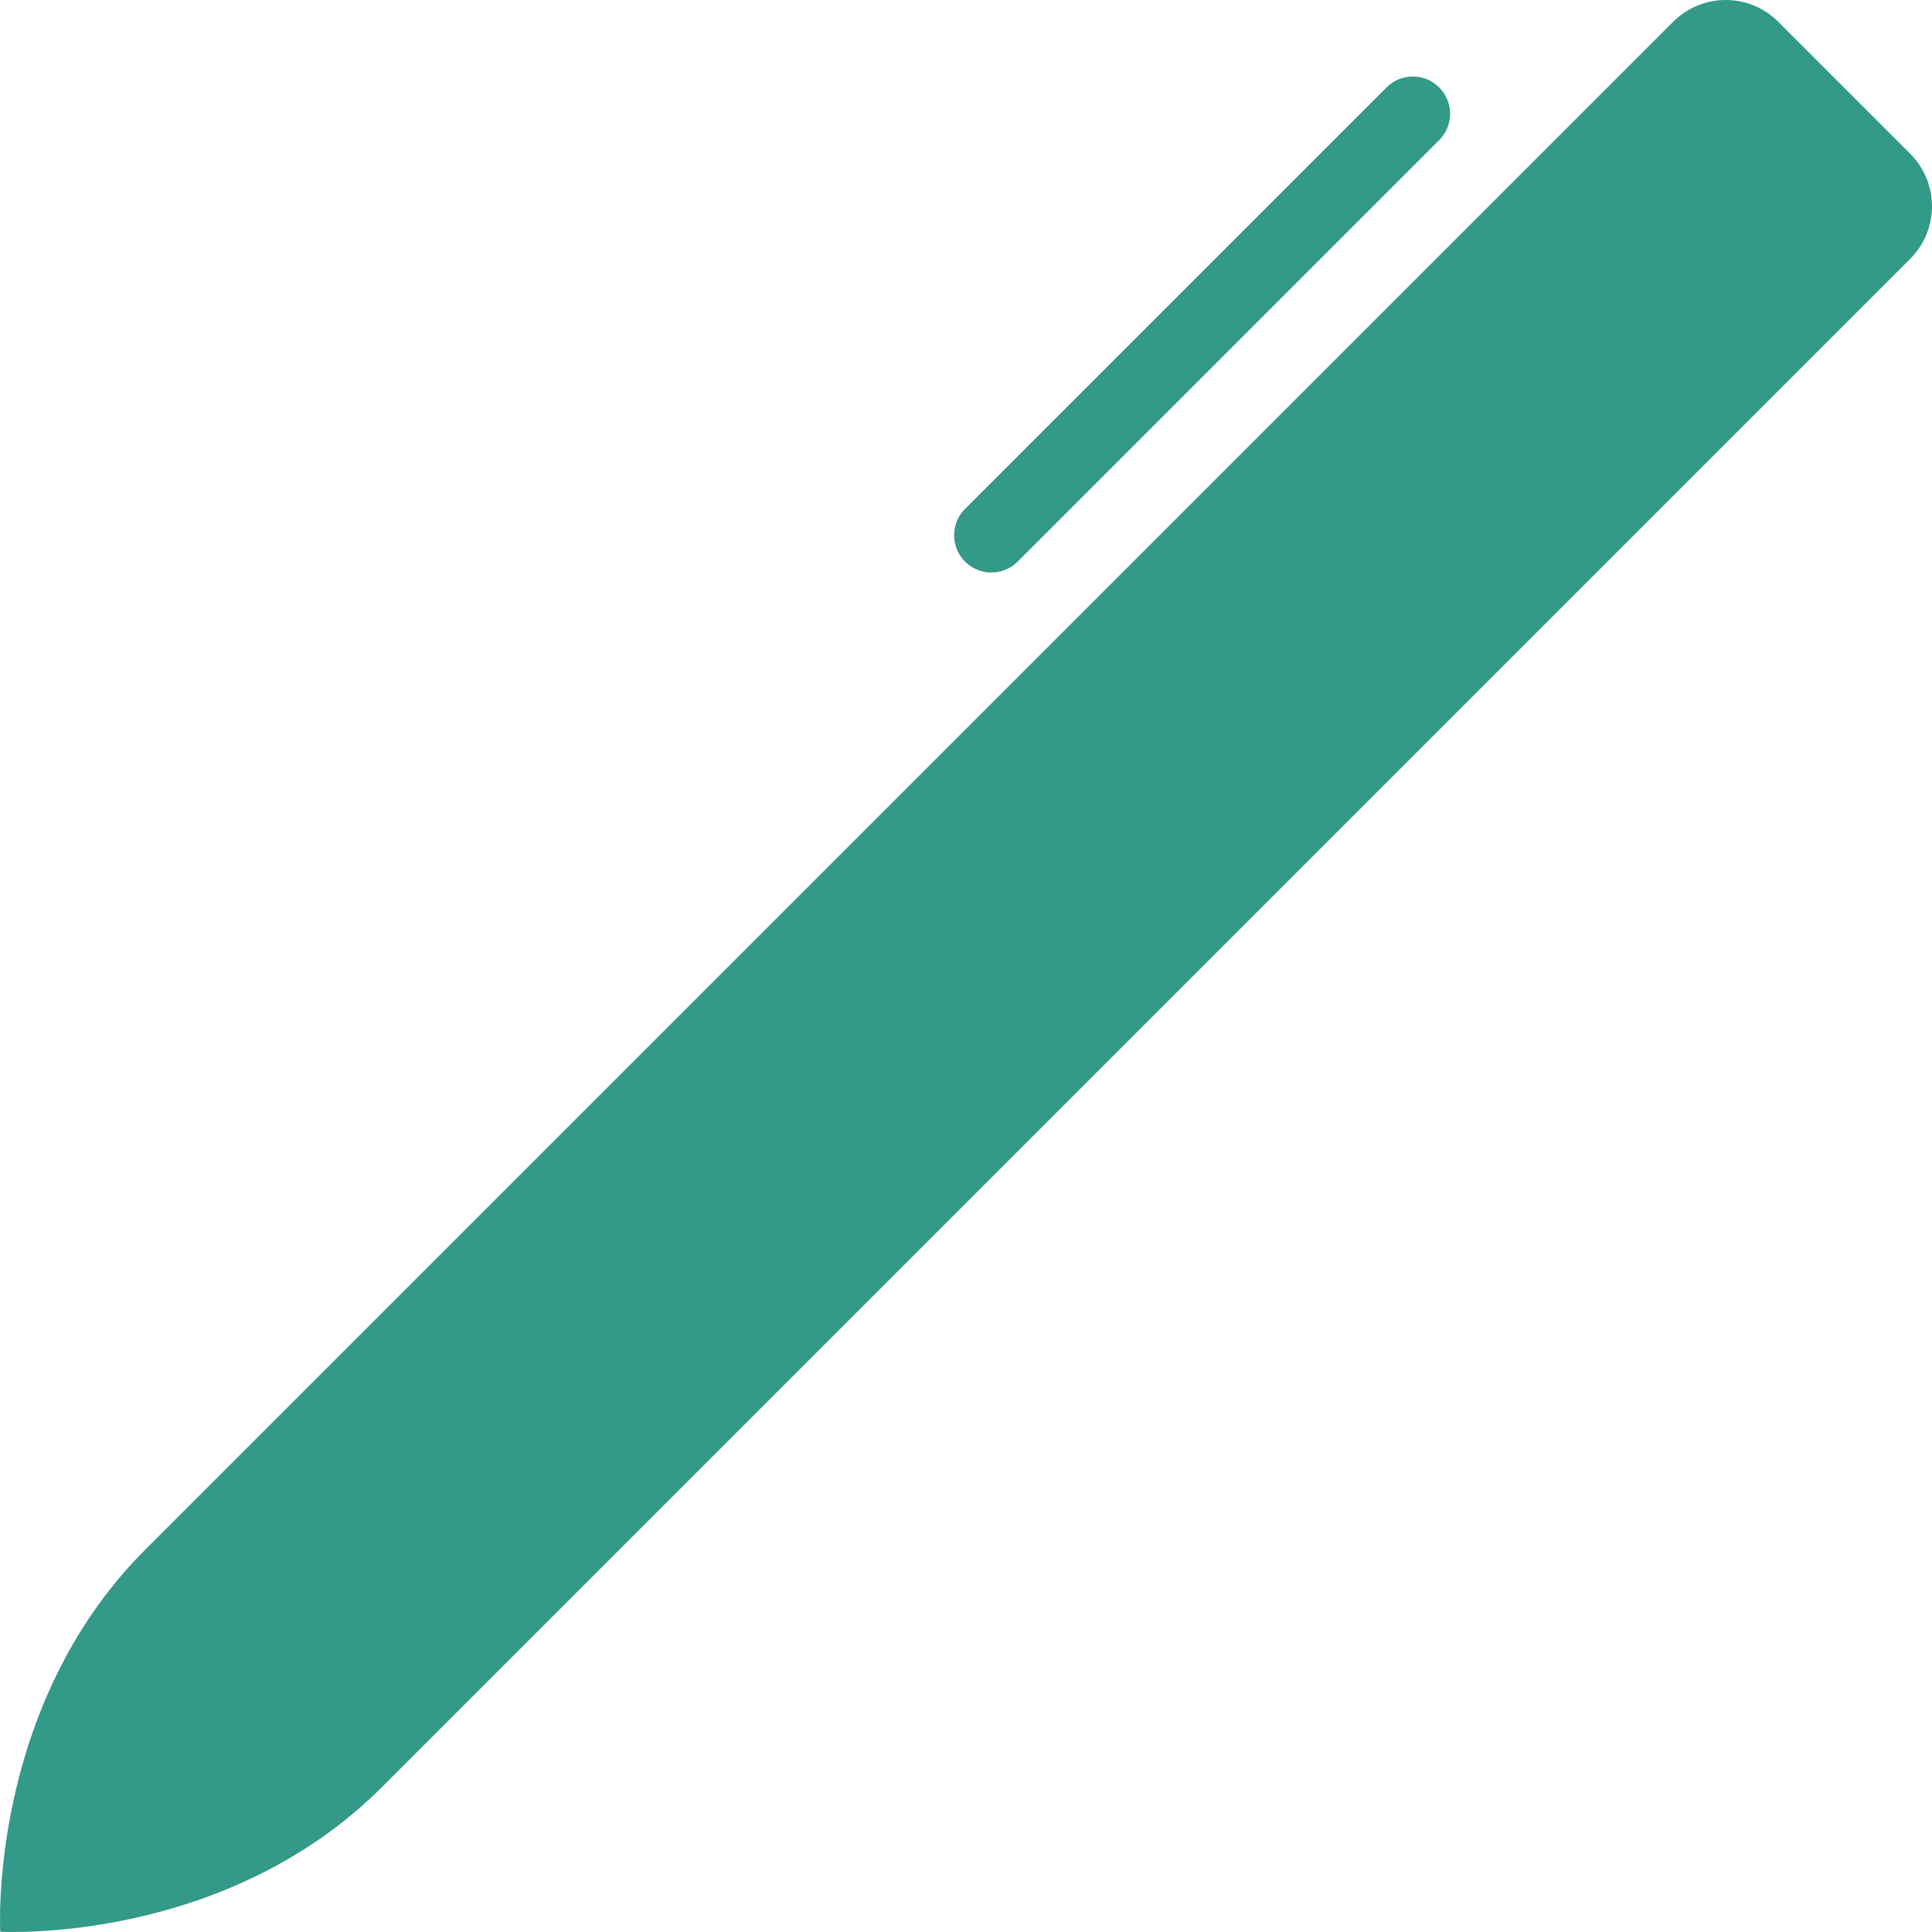
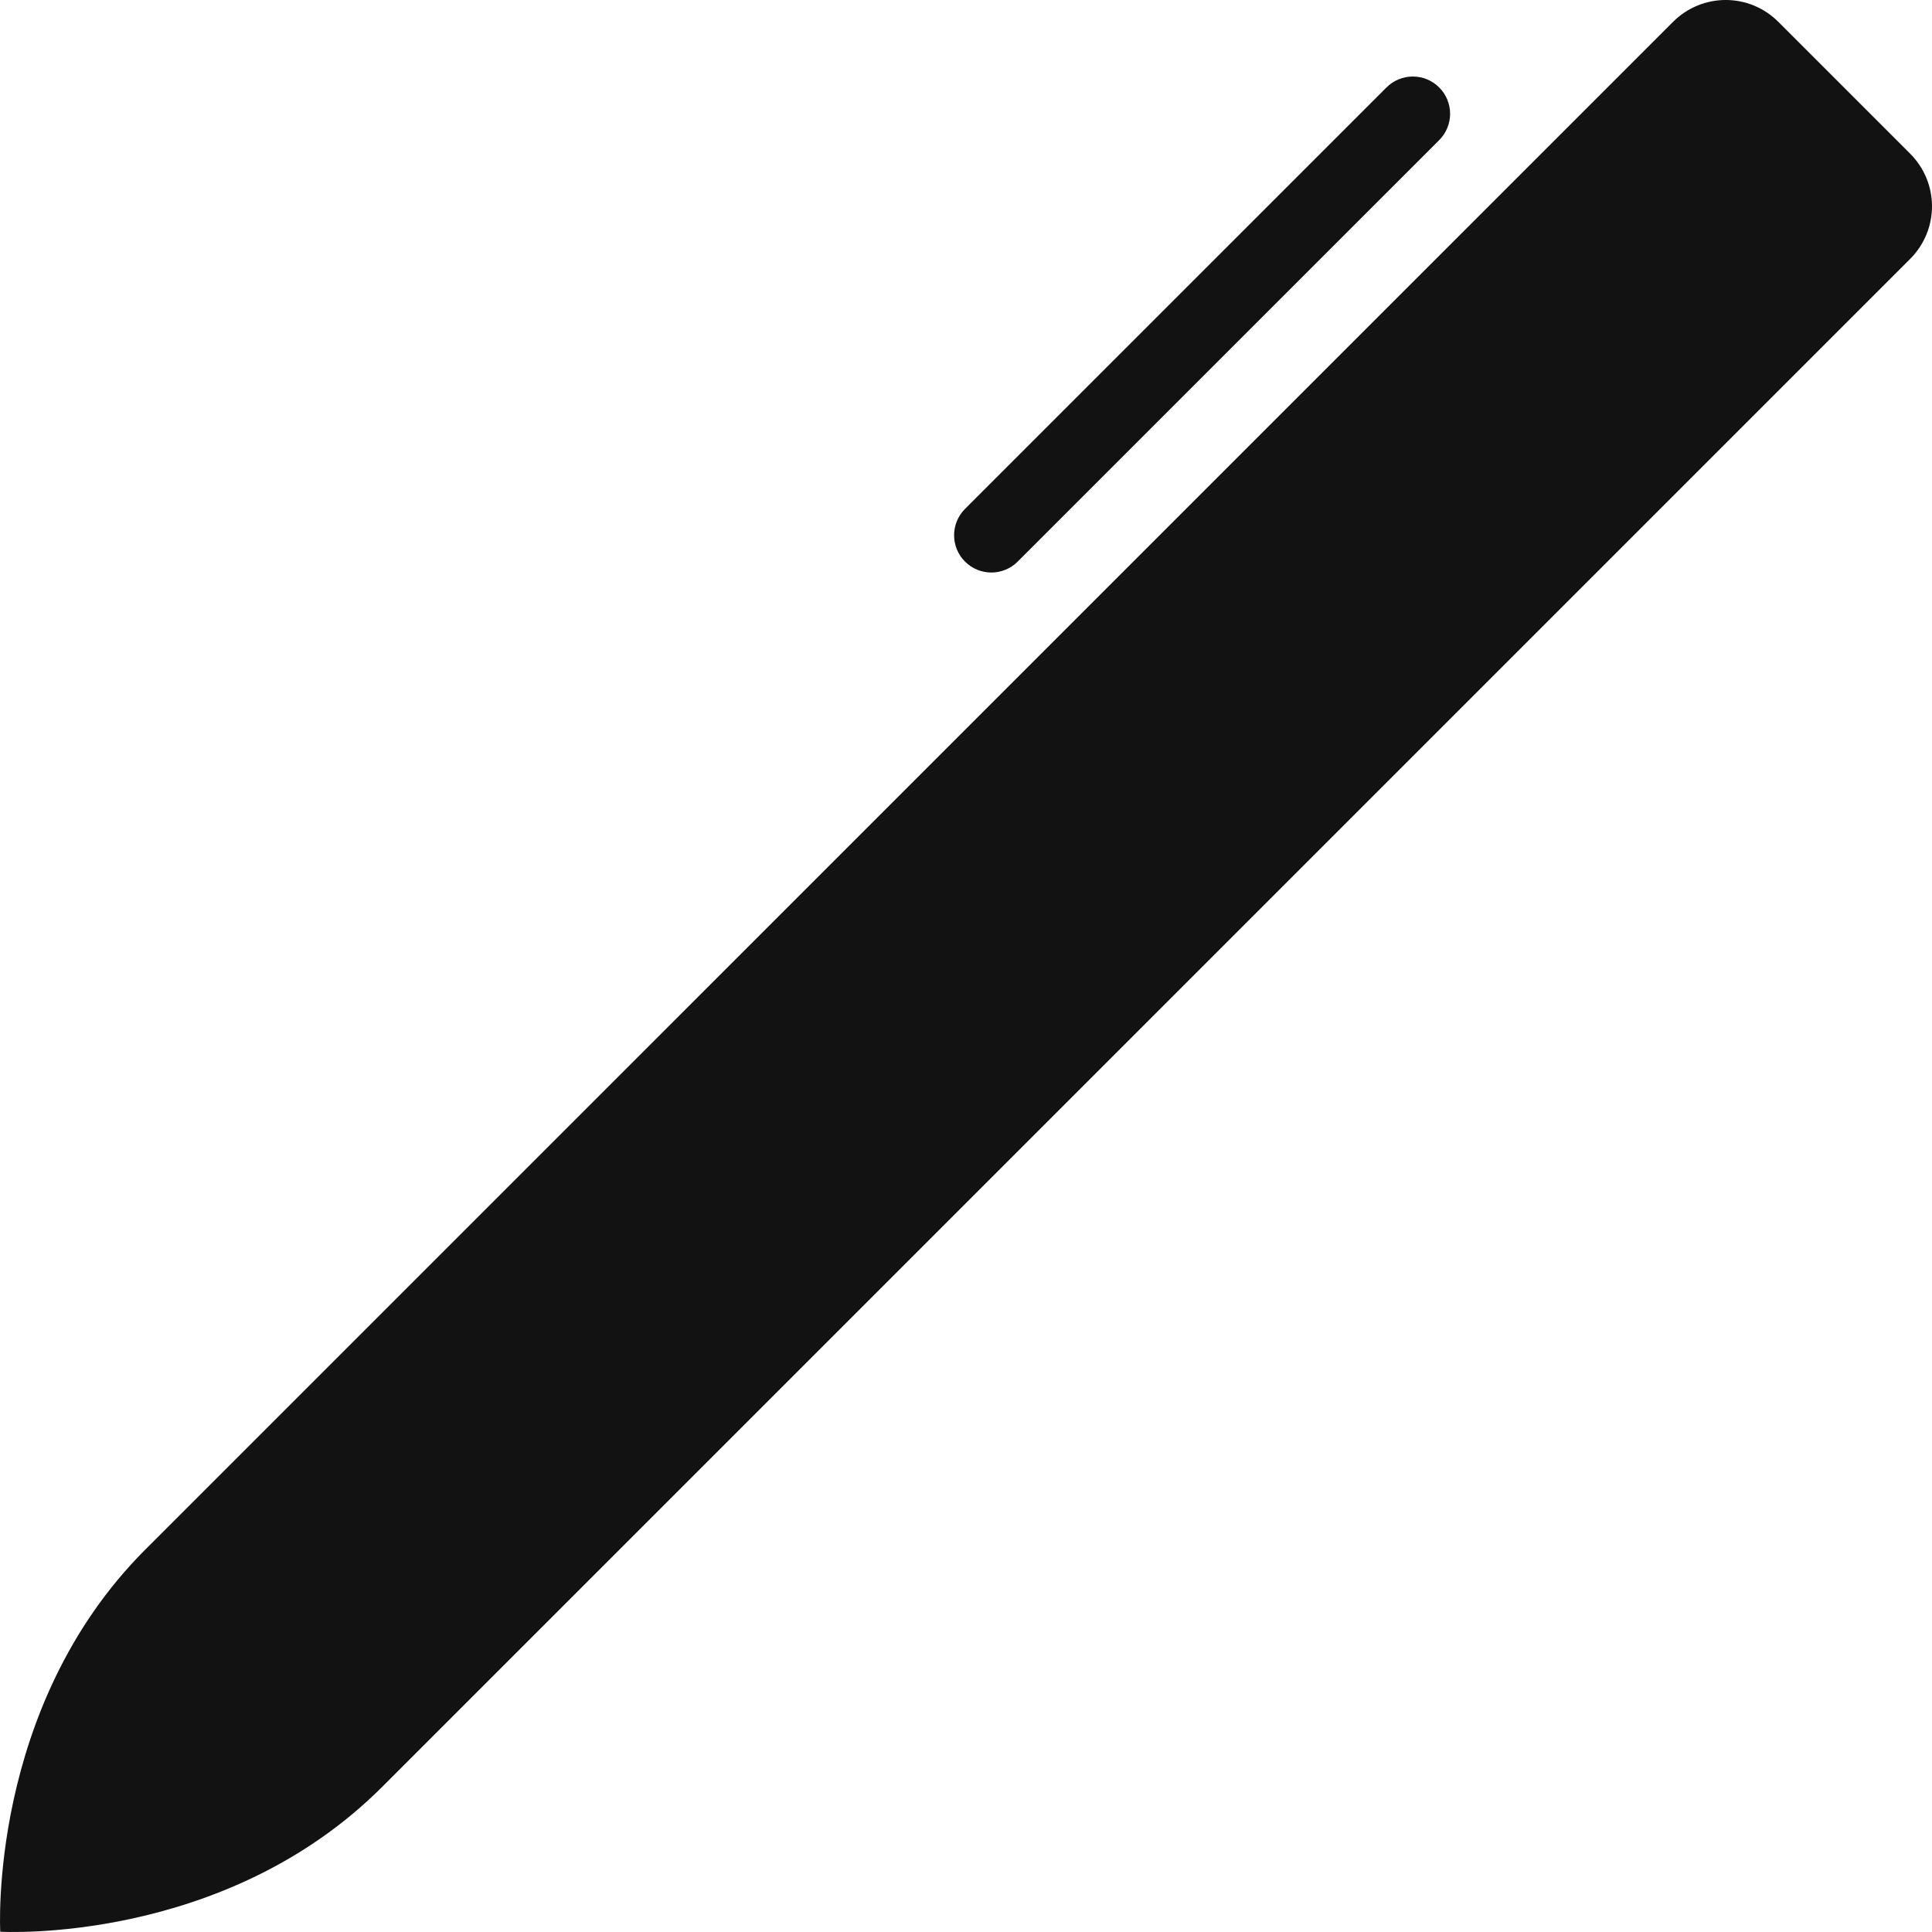
- <svg xmlns="http://www.w3.org/2000/svg" width="500" height="500" viewBox="0 0 132.292 132.292" version="1.1" id="svg8">
+ <svg xmlns="http://www.w3.org/2000/svg" id="svg8" version="1.1" viewBox="0 0 132.292 132.292" height="500" width="500">
  <defs id="defs2" />
-   <g id="layer4" style="display:none">
-     <rect y="-132.292" x="-5.5511151e-17" height="132.292" width="132.292" id="rect952" style="opacity:1;fill:#339989;fill-opacity:1;stroke:none;stroke-width:1.125;stroke-opacity:1" rx="0" transform="scale(1,-1)" />
+   <g style="display:none" id="layer4">
+     <rect transform="scale(1,-1)" rx="0" style="opacity:1;fill:#339989;fill-opacity:1;stroke:none;stroke-width:1.125;stroke-opacity:1" id="rect952" width="132.292" height="132.292" x="-5.5511151e-17" y="-132.292" />
  </g>
  <g id="layer2">
-     <rect style="display:inline;fill:#339989;fill-opacity:1;stroke:none;stroke-width:8.856;stroke-linecap:round" id="rect34" width="45.917" height="5.102" x="19.532" y="71.365" rx="2.551" ry="2.551" transform="matrix(0.7071146,-0.7070989,0.7071146,0.7070989,0,0)" />
-     <path id="rect81" style="display:inline;fill:#339989;fill-opacity:1;stroke:none;stroke-width:36.44;stroke-linecap:round" d="M 9.937,106.118 114.558,1.499 c 1.999,-1.999 5.217,-1.999 7.215,0 l 9.019,9.019 c 1.999,1.999 1.999,5.217 0,7.215 L 26.172,122.352 c -10.841,10.84 -26.155,9.921 -26.155,9.921 0,0 -0.862,-15.372 9.921,-26.155 z" />
+     <rect transform="matrix(0.7071146,-0.7070989,0.7071146,0.7070989,0,0)" ry="2.551" rx="2.551" y="71.365" x="19.532" height="5.102" width="45.917" id="rect34" style="display:inline;fill:#121212;fill-opacity:1;stroke:none;stroke-width:8.856;stroke-linecap:round" />
+     <path d="M 9.937,106.118 114.558,1.499 c 1.999,-1.999 5.217,-1.999 7.215,0 l 9.019,9.019 c 1.999,1.999 1.999,5.217 0,7.215 L 26.172,122.352 c -10.841,10.84 -26.155,9.921 -26.155,9.921 0,0 -0.862,-15.372 9.921,-26.155 z" style="display:inline;fill:#121212;fill-opacity:1;stroke:none;stroke-width:36.44;stroke-linecap:round" id="rect81" />
  </g>
</svg>
